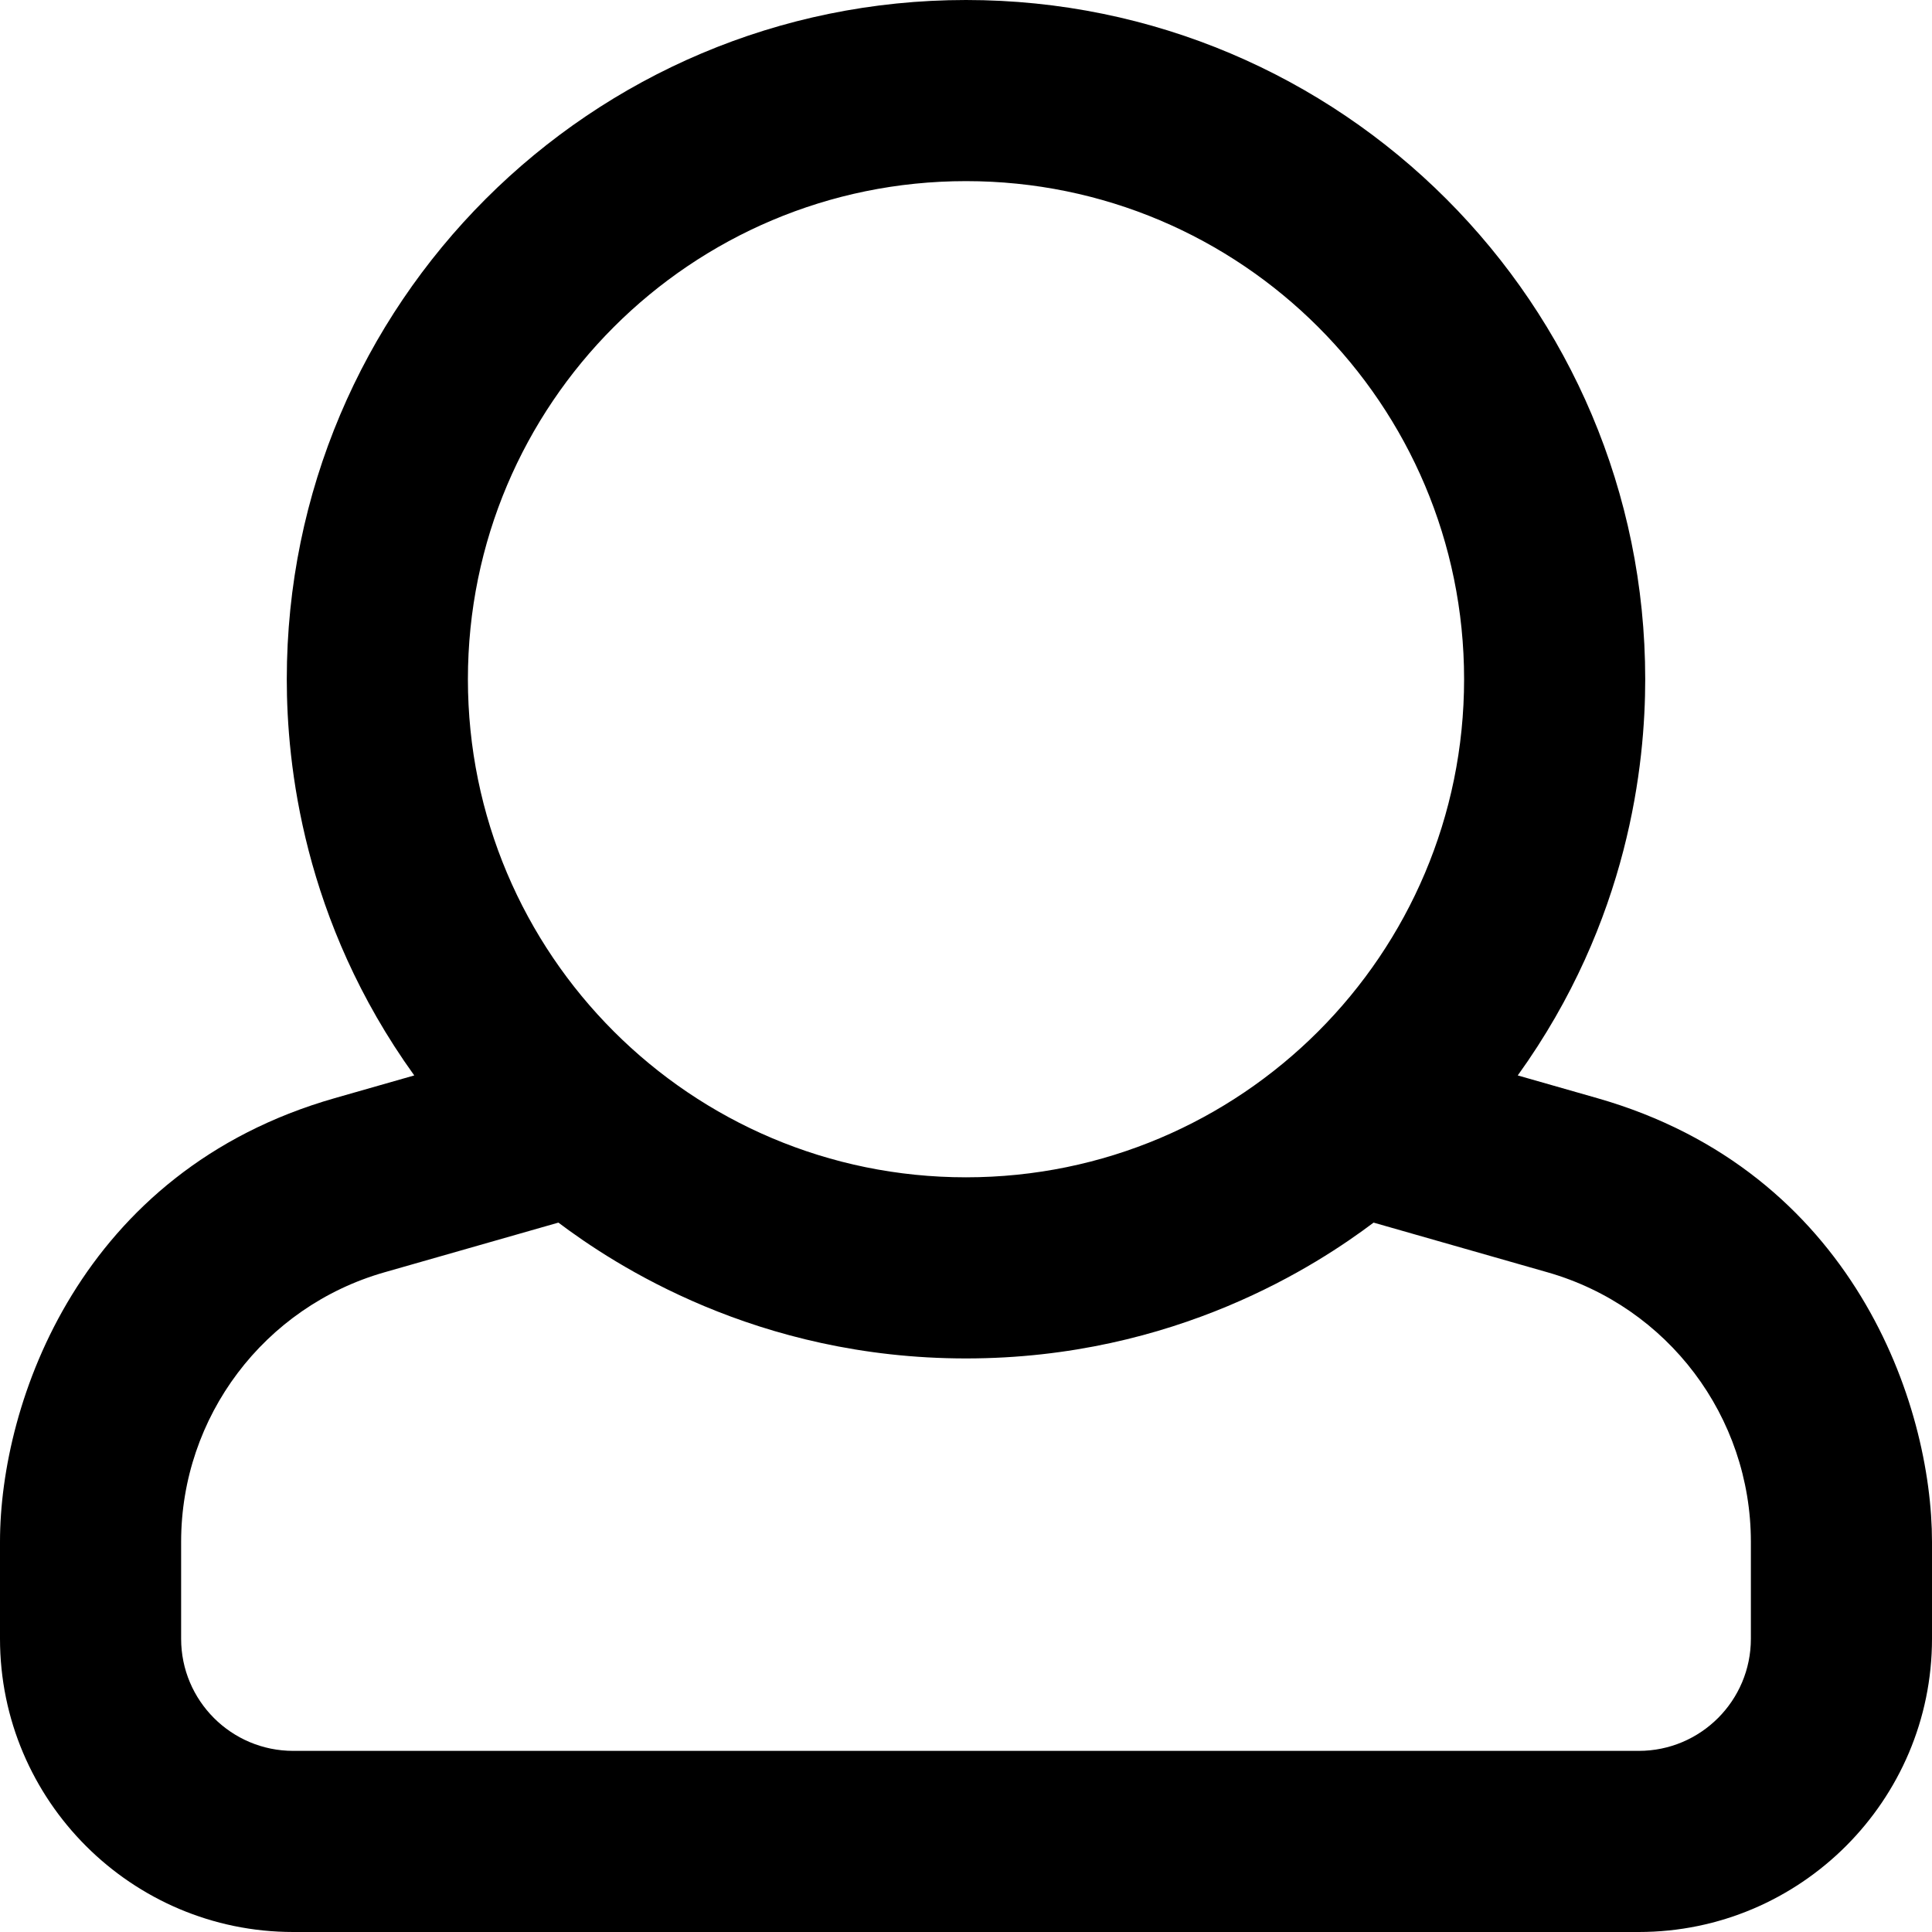
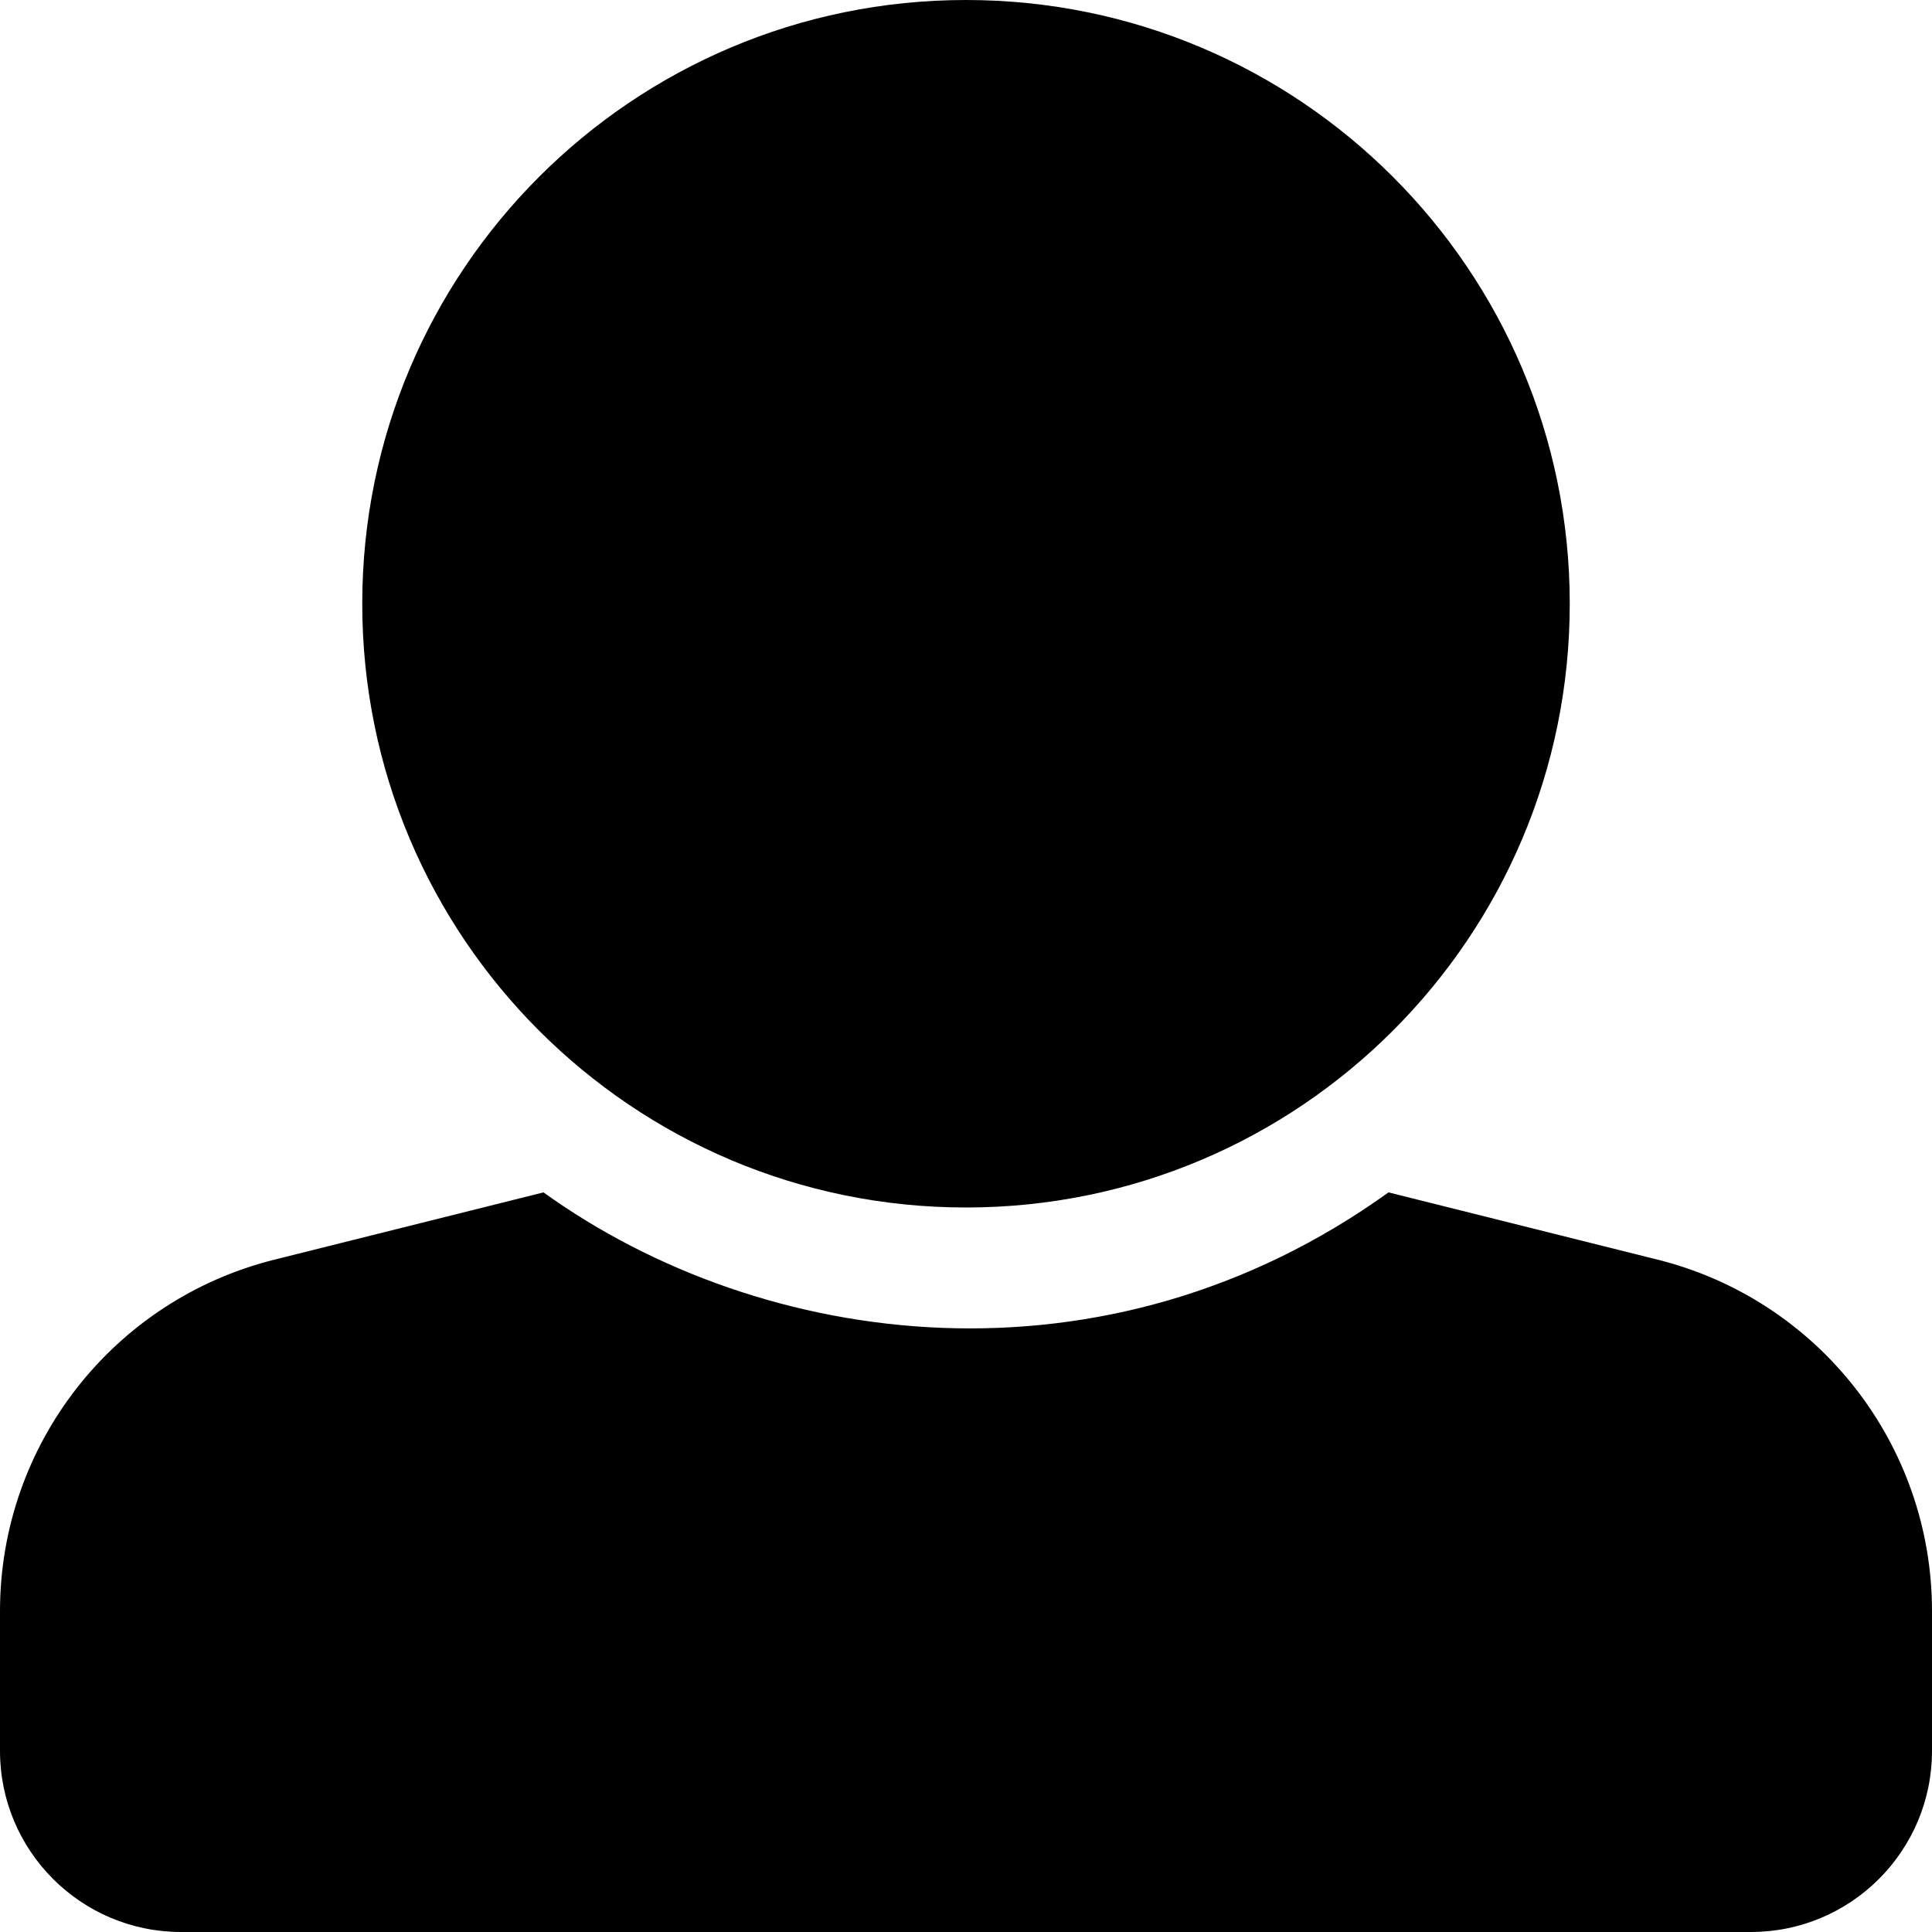
<svg xmlns="http://www.w3.org/2000/svg" viewBox="0 0 512 512">
-   <path d="M423.309 291.025L402.221 285C431.798 243.89 436 202.294 436 180 436 80.649 355.484 0 256 0 156.649 0 76 80.516 76 180c0 22.299 4.198 63.884 33.779 105l-21.088 6.025C21.28 310.285 0 371.59 0 408.605v25.681C0 477.138 34.862 512 77.714 512h356.571C477.138 512 512 477.138 512 434.286v-25.681c0-36.247-20.725-98.161-88.691-117.58zM256 48c72.902 0 132 59.099 132 132s-59.098 132-132 132-132-59.099-132-132S183.098 48 256 48zm208 386.286c0 16.41-13.304 29.714-29.714 29.714H77.714C61.304 464 48 450.696 48 434.286v-25.681c0-33.167 21.987-62.316 53.878-71.427l46.103-13.172C162.683 335.058 200.427 360 256 360s93.317-24.942 108.019-35.994l46.103 13.172C442.013 346.29 464 375.438 464 408.605v25.681z" />
+   <path d="M256 0c88.366 0 160 71.634 160 160s-71.634 160-160 160S96 248.366 96 160 167.634 0 256 0zm183.283 333.821l-71.313-17.828c-74.923 53.89-165.738 41.864-223.94 0l-71.313 17.828C29.981 344.505 0 382.903 0 426.955V464c0 26.51 21.49 48 48 48h416c26.51 0 48-21.49 48-48v-37.045c0-44.052-29.981-82.45-72.717-93.134z" />
</svg>
